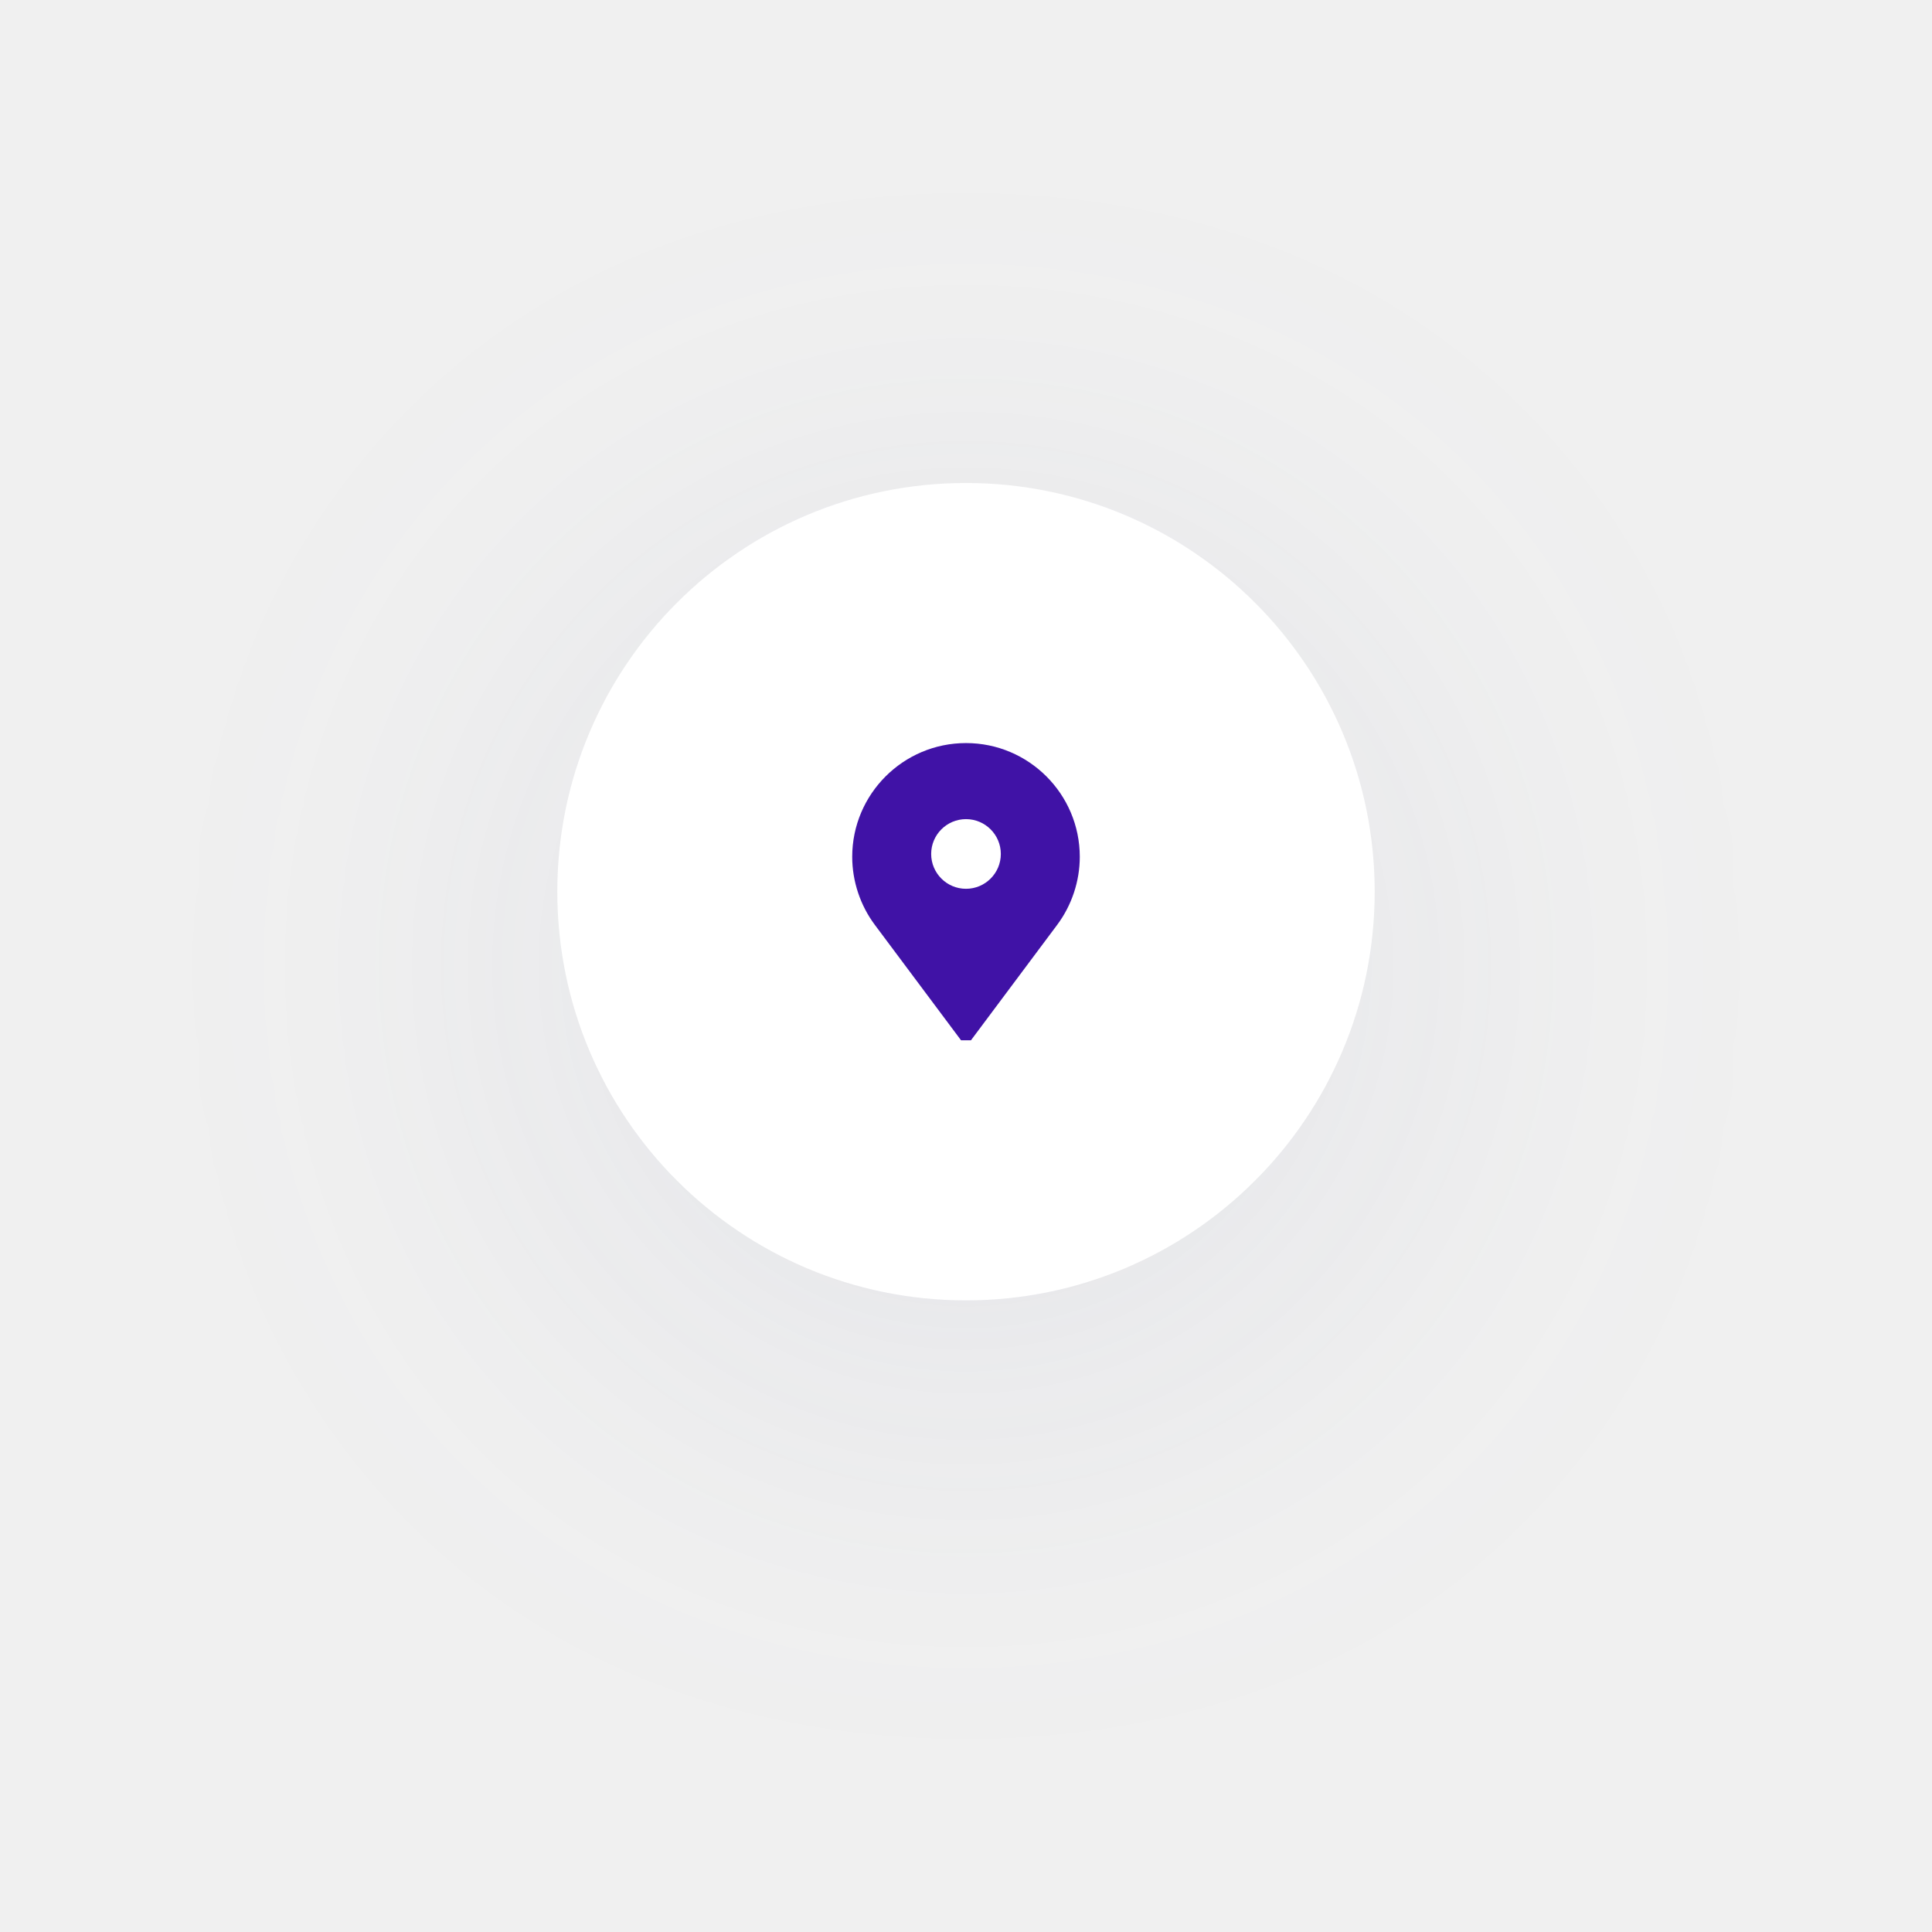
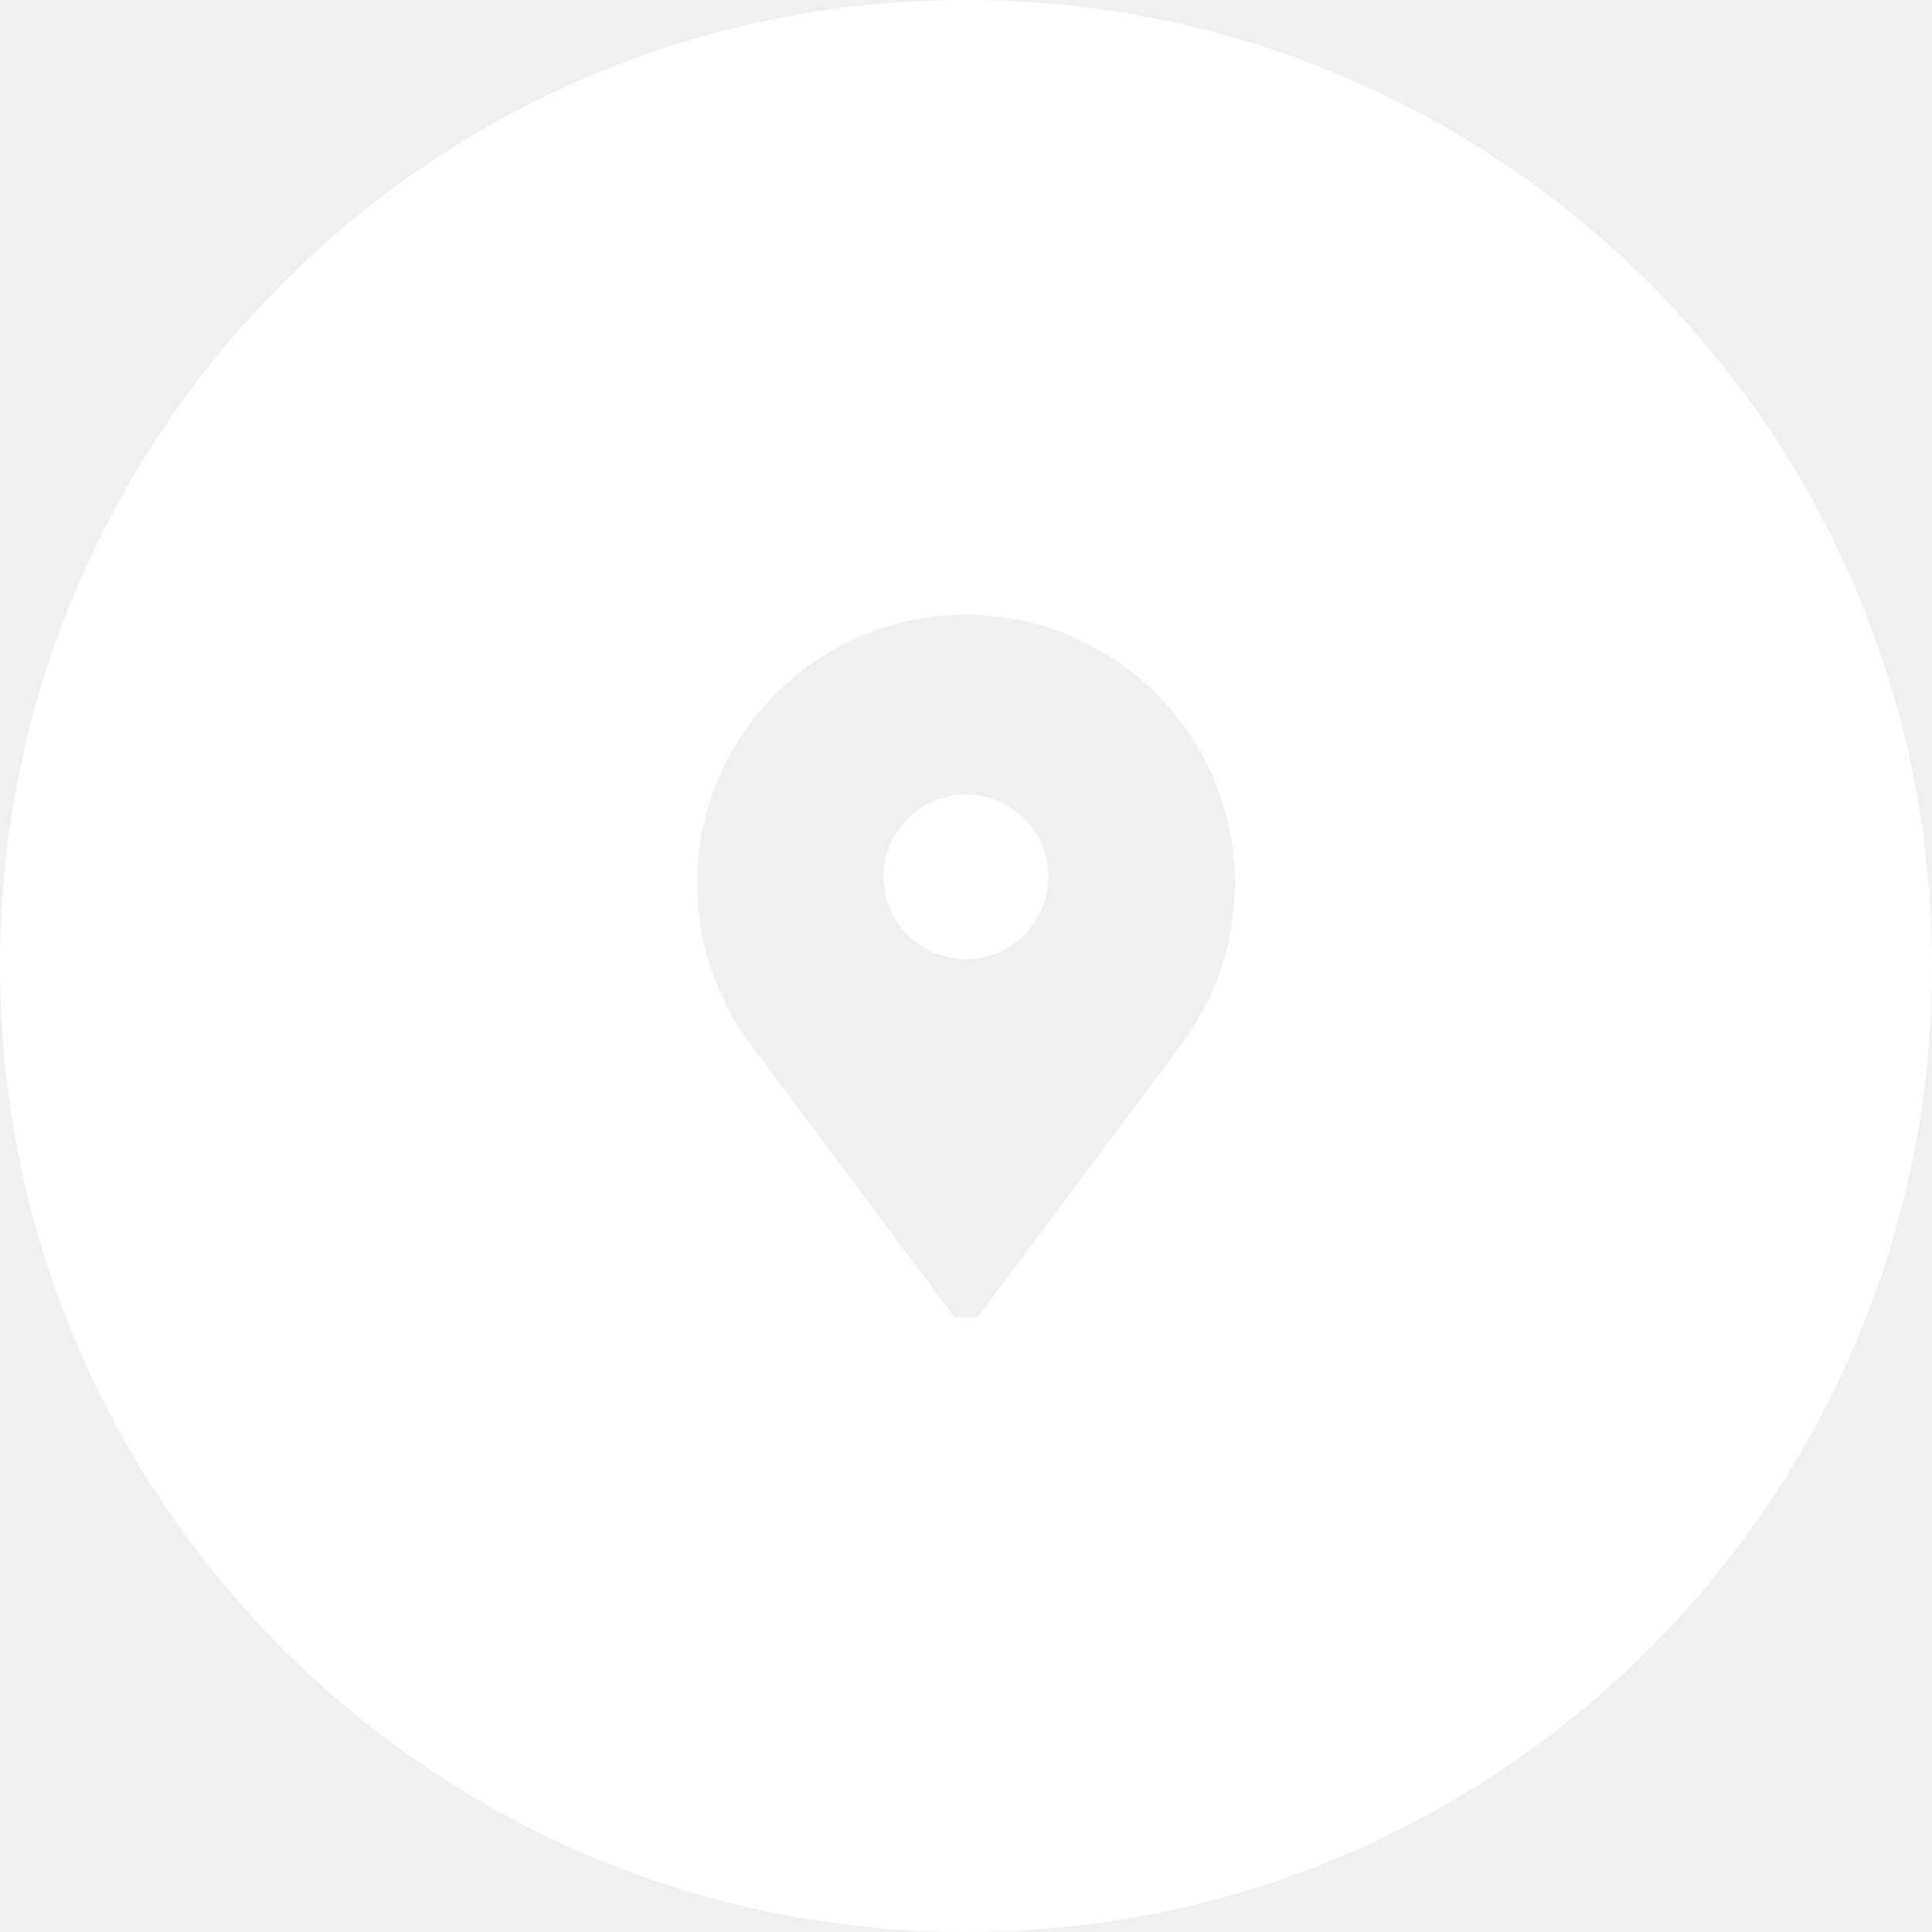
- <svg xmlns="http://www.w3.org/2000/svg" width="104" height="104" viewBox="0 0 104 104" fill="none">
-   <g filter="url(#filter0_d)">
-     <circle cx="52" cy="48" r="22" fill="white" />
-   </g>
-   <path d="M52.003 40H51.997C48.621 40 45.875 42.746 45.875 46.122C45.875 47.433 46.307 48.734 47.092 49.785L51.734 56H52.266L56.908 49.785C57.693 48.734 58.125 47.433 58.125 46.122C58.125 42.746 55.379 40 52.003 40ZM52 47.844C50.966 47.844 50.125 47.003 50.125 45.969C50.125 44.935 50.966 44.094 52 44.094C53.034 44.094 53.875 44.935 53.875 45.969C53.875 47.003 53.034 47.844 52 47.844Z" fill="#4012A6" />
-   <defs>
-     <filter id="filter0_d" x="0" y="0" width="104" height="104" filterUnits="userSpaceOnUse" color-interpolation-filters="sRGB">
-       <feFlood flood-opacity="0" result="BackgroundImageFix" />
-       <feColorMatrix in="SourceAlpha" type="matrix" values="0 0 0 0 0 0 0 0 0 0 0 0 0 0 0 0 0 0 127 0" />
-       <feOffset dy="4" />
-       <feGaussianBlur stdDeviation="15" />
-       <feColorMatrix type="matrix" values="0 0 0 0 0.417 0 0 0 0 0.448 0 0 0 0 0.625 0 0 0 0.1 0" />
-       <feBlend mode="normal" in2="BackgroundImageFix" result="effect1_dropShadow" />
-       <feBlend mode="normal" in="SourceGraphic" in2="effect1_dropShadow" result="shape" />
-     </filter>
-   </defs>
+ <svg xmlns="http://www.w3.org/2000/svg" width="44" height="44" viewBox="0 0 44 44" fill="none">
+   <path fill-rule="evenodd" clip-rule="evenodd" d="M22 44C34.15 44 44 34.15 44 22C44 9.85 34.15 0 22 0C9.85 0 0 9.85 0 22C0 34.15 9.85 44 22 44ZM15.875 20.122C15.875 16.746 18.621 14 21.997 14H22.003C25.379 14 28.125 16.746 28.125 20.122C28.125 21.433 27.693 22.734 26.908 23.785L22.266 30H21.734L17.092 23.785C16.307 22.734 15.875 21.433 15.875 20.122ZM20.125 19.969C20.125 21.003 20.966 21.844 22 21.844C23.034 21.844 23.875 21.003 23.875 19.969C23.875 18.935 23.034 18.094 22 18.094C20.966 18.094 20.125 18.935 20.125 19.969Z" fill="white" />
</svg>
